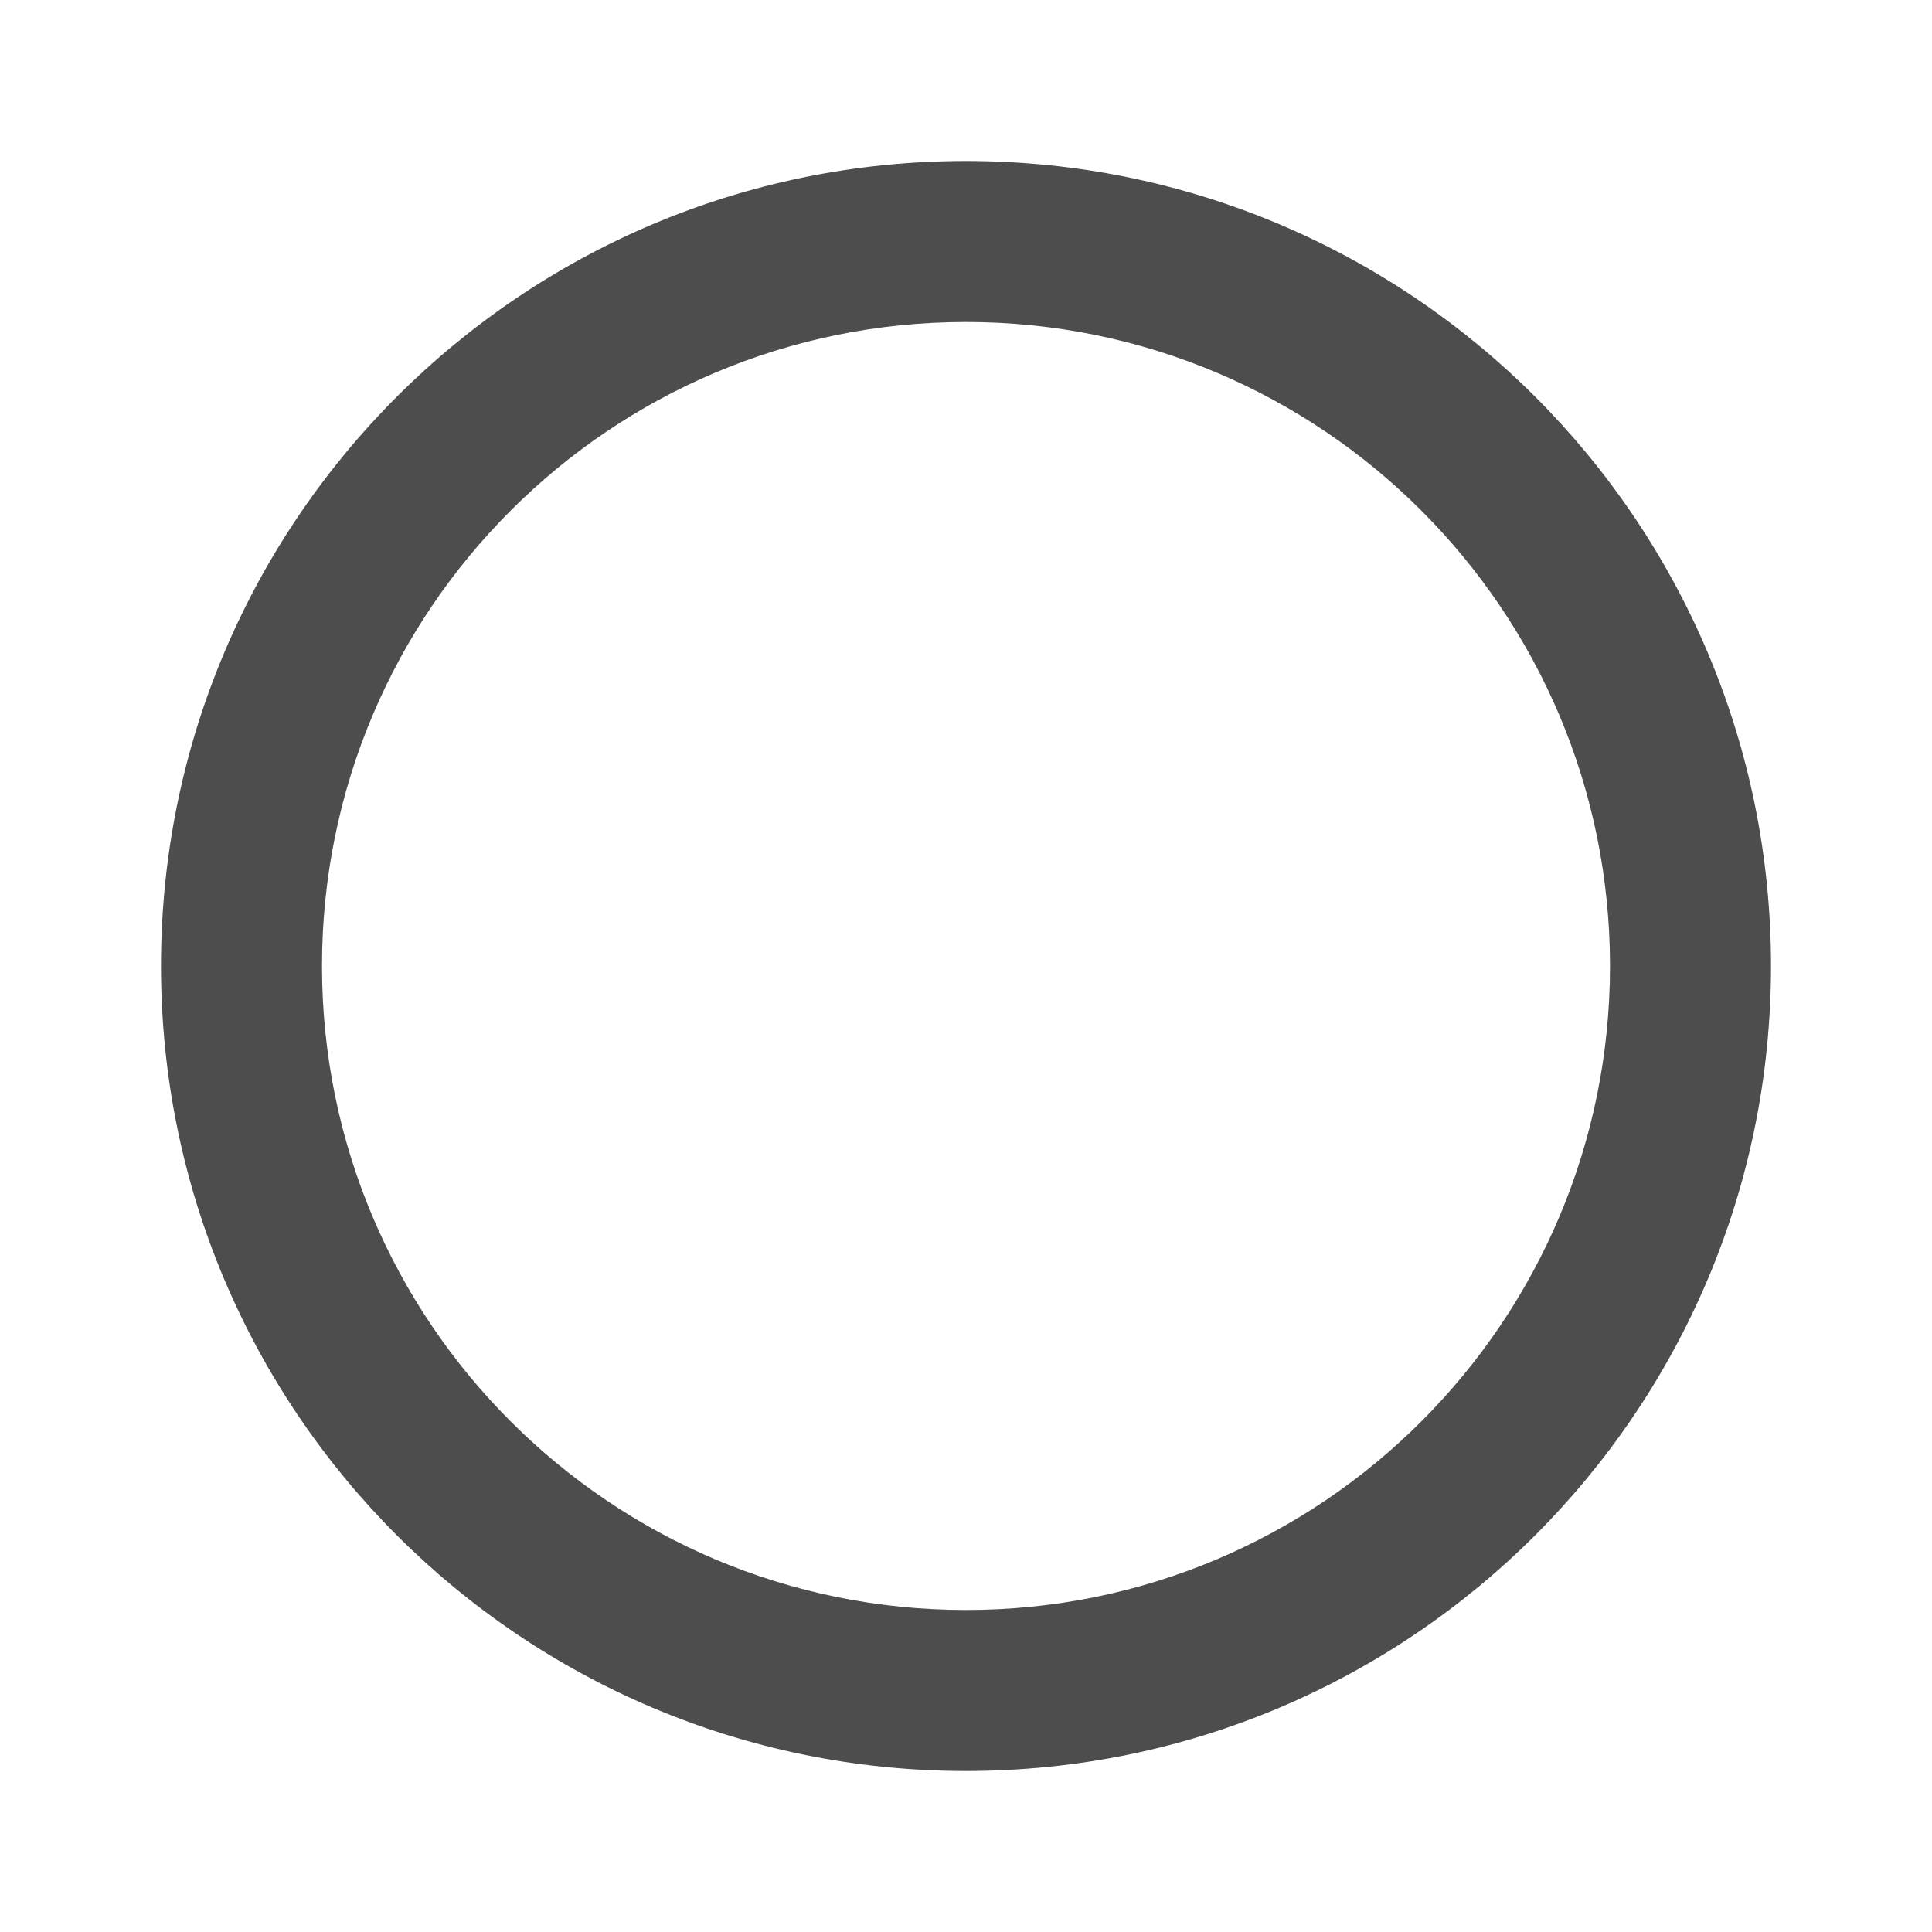
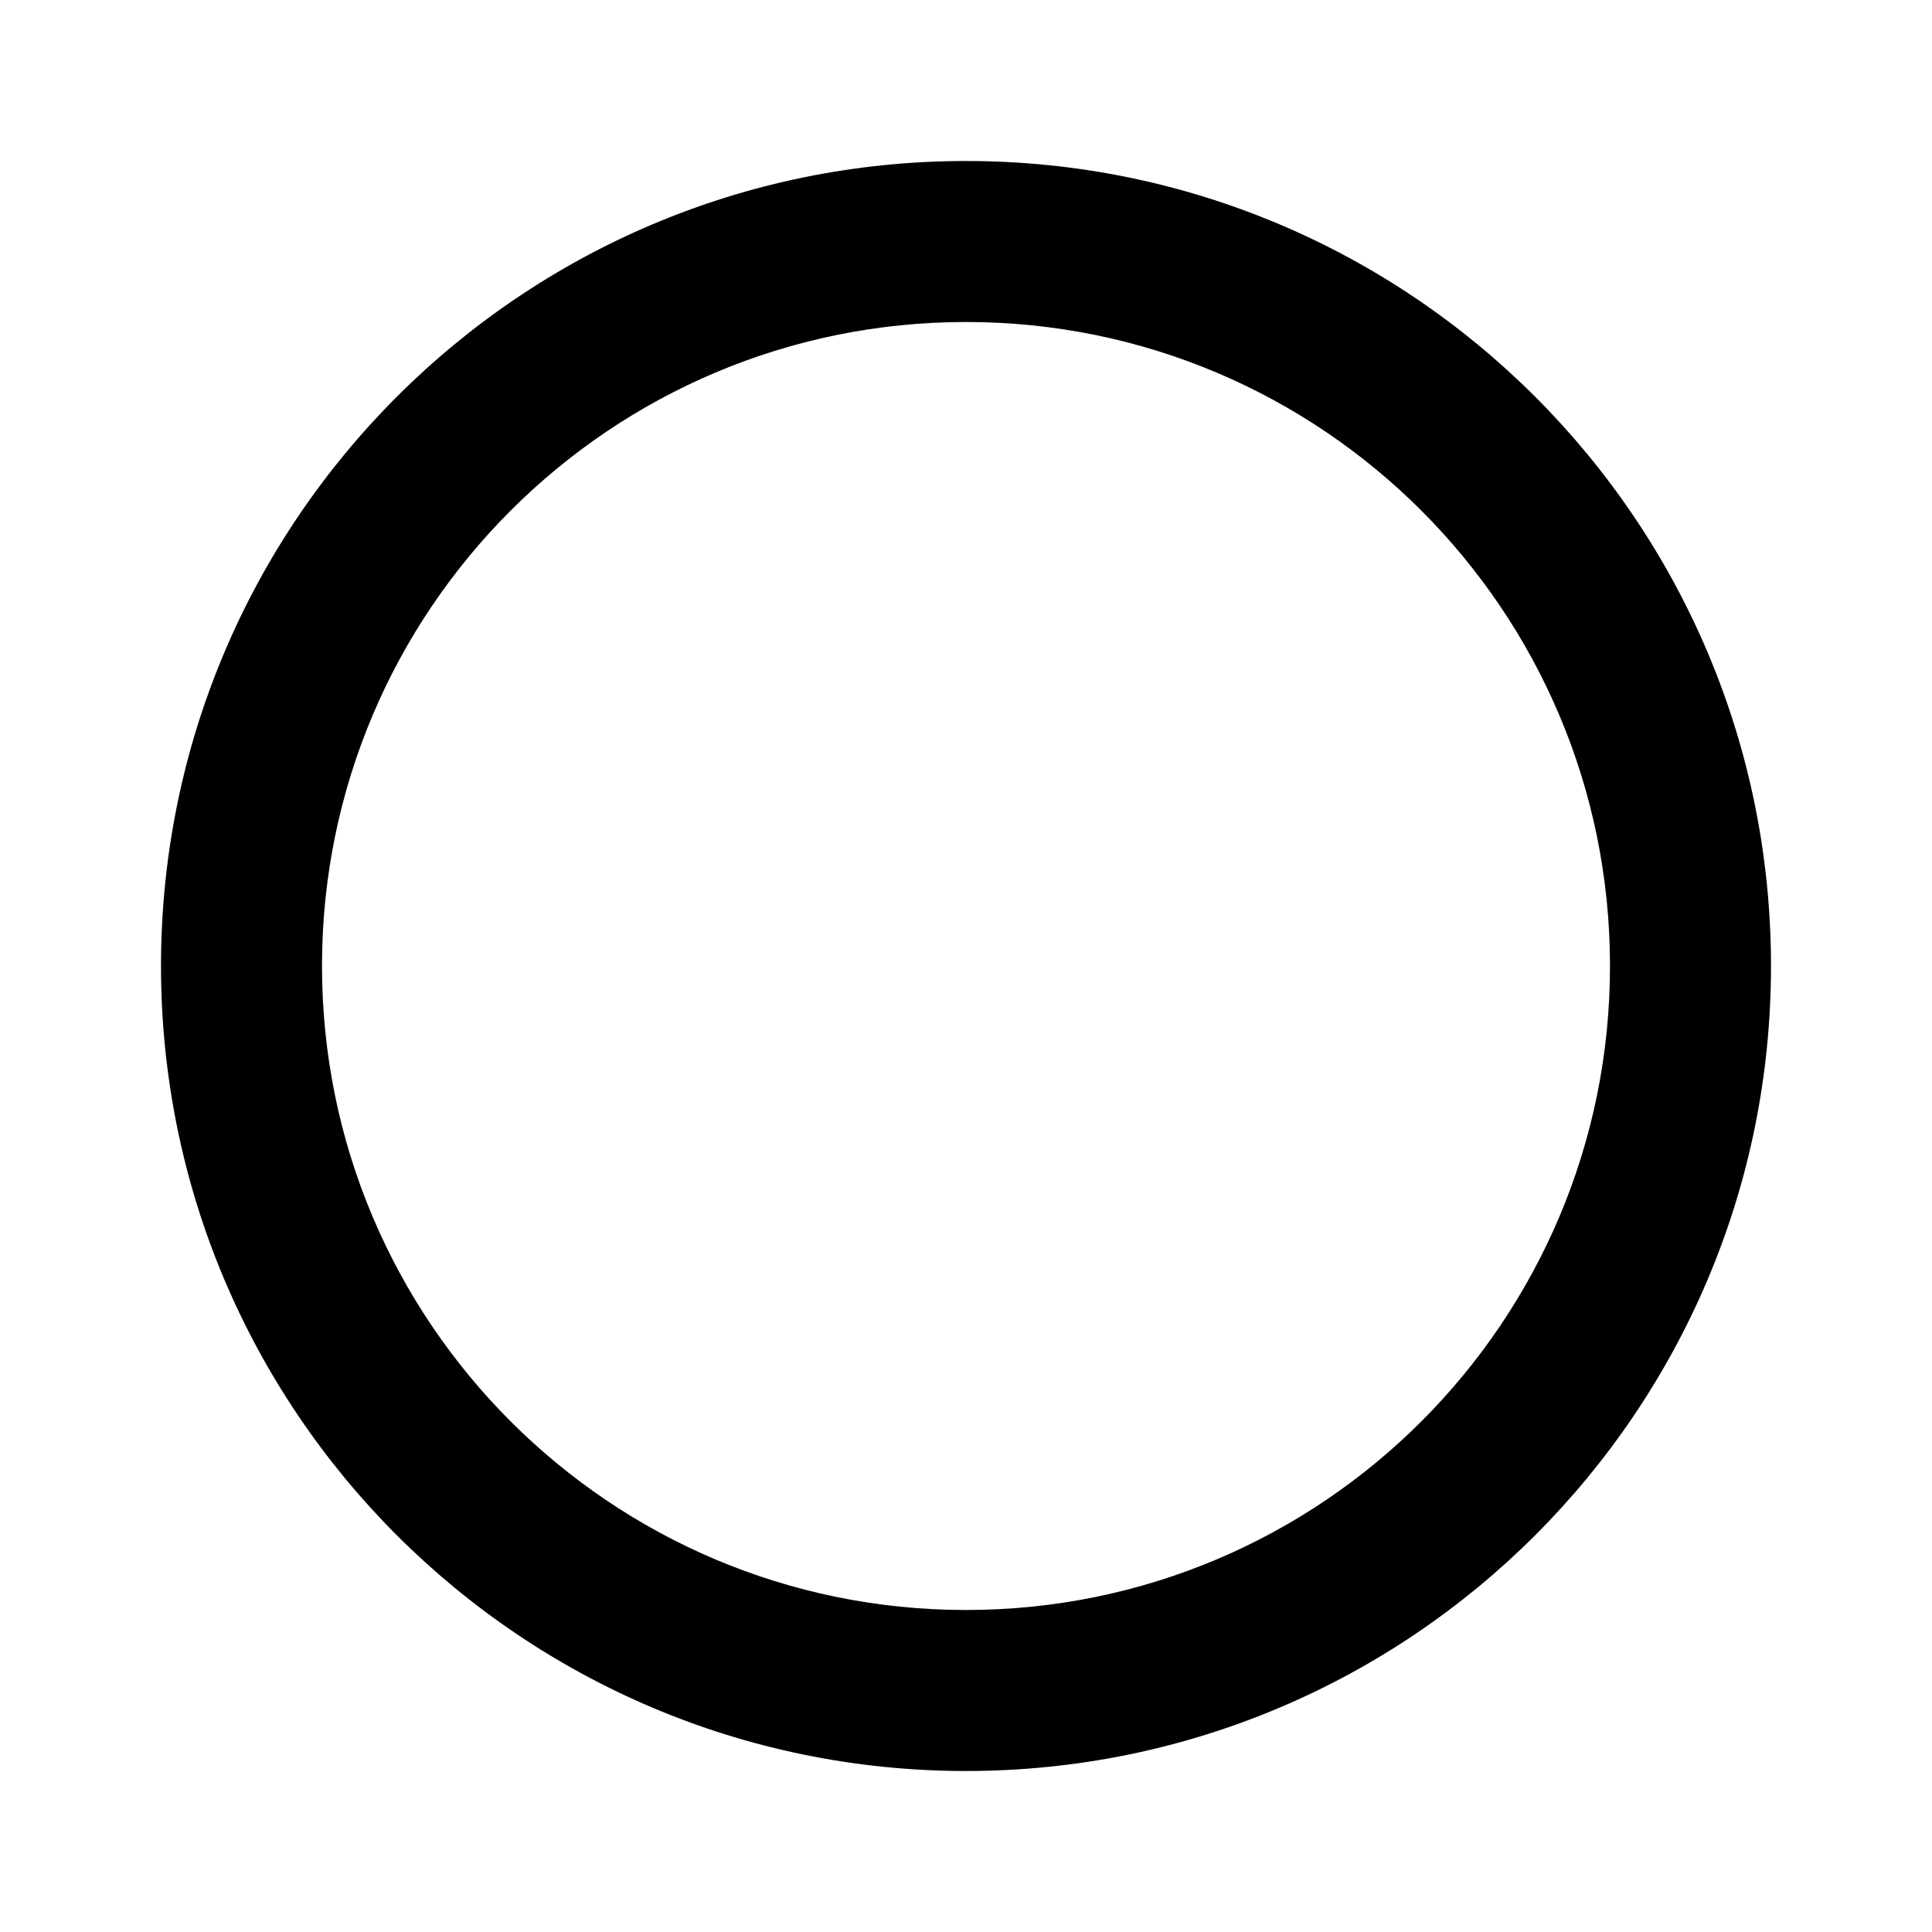
- <svg xmlns="http://www.w3.org/2000/svg" viewBox="0 0 24 24" version="1.1" id="svg1">
-   <defs id="defs1" />
-   <path d="M12,20A8,8 0 0,1 4,12A8,8 0 0,1 12,4A8,8 0 0,1 20,12A8,8 0 0,1 12,20M12,2A10,10 0 0,0 2,12A10,10 0 0,0 12,22A10,10 0 0,0 22,12A10,10 0 0,0 12,2Z" id="path1" style="fill:#4d4d4d" />
+ <svg xmlns="http://www.w3.org/2000/svg" viewBox="0 0 24 24">
+   <path d="M12,20A8,8 0 0,1 4,12A8,8 0 0,1 12,4A8,8 0 0,1 20,12A8,8 0 0,1 12,20M12,2A10,10 0 0,0 2,12A10,10 0 0,0 12,22A10,10 0 0,0 22,12A10,10 0 0,0 12,2Z" />
</svg>
